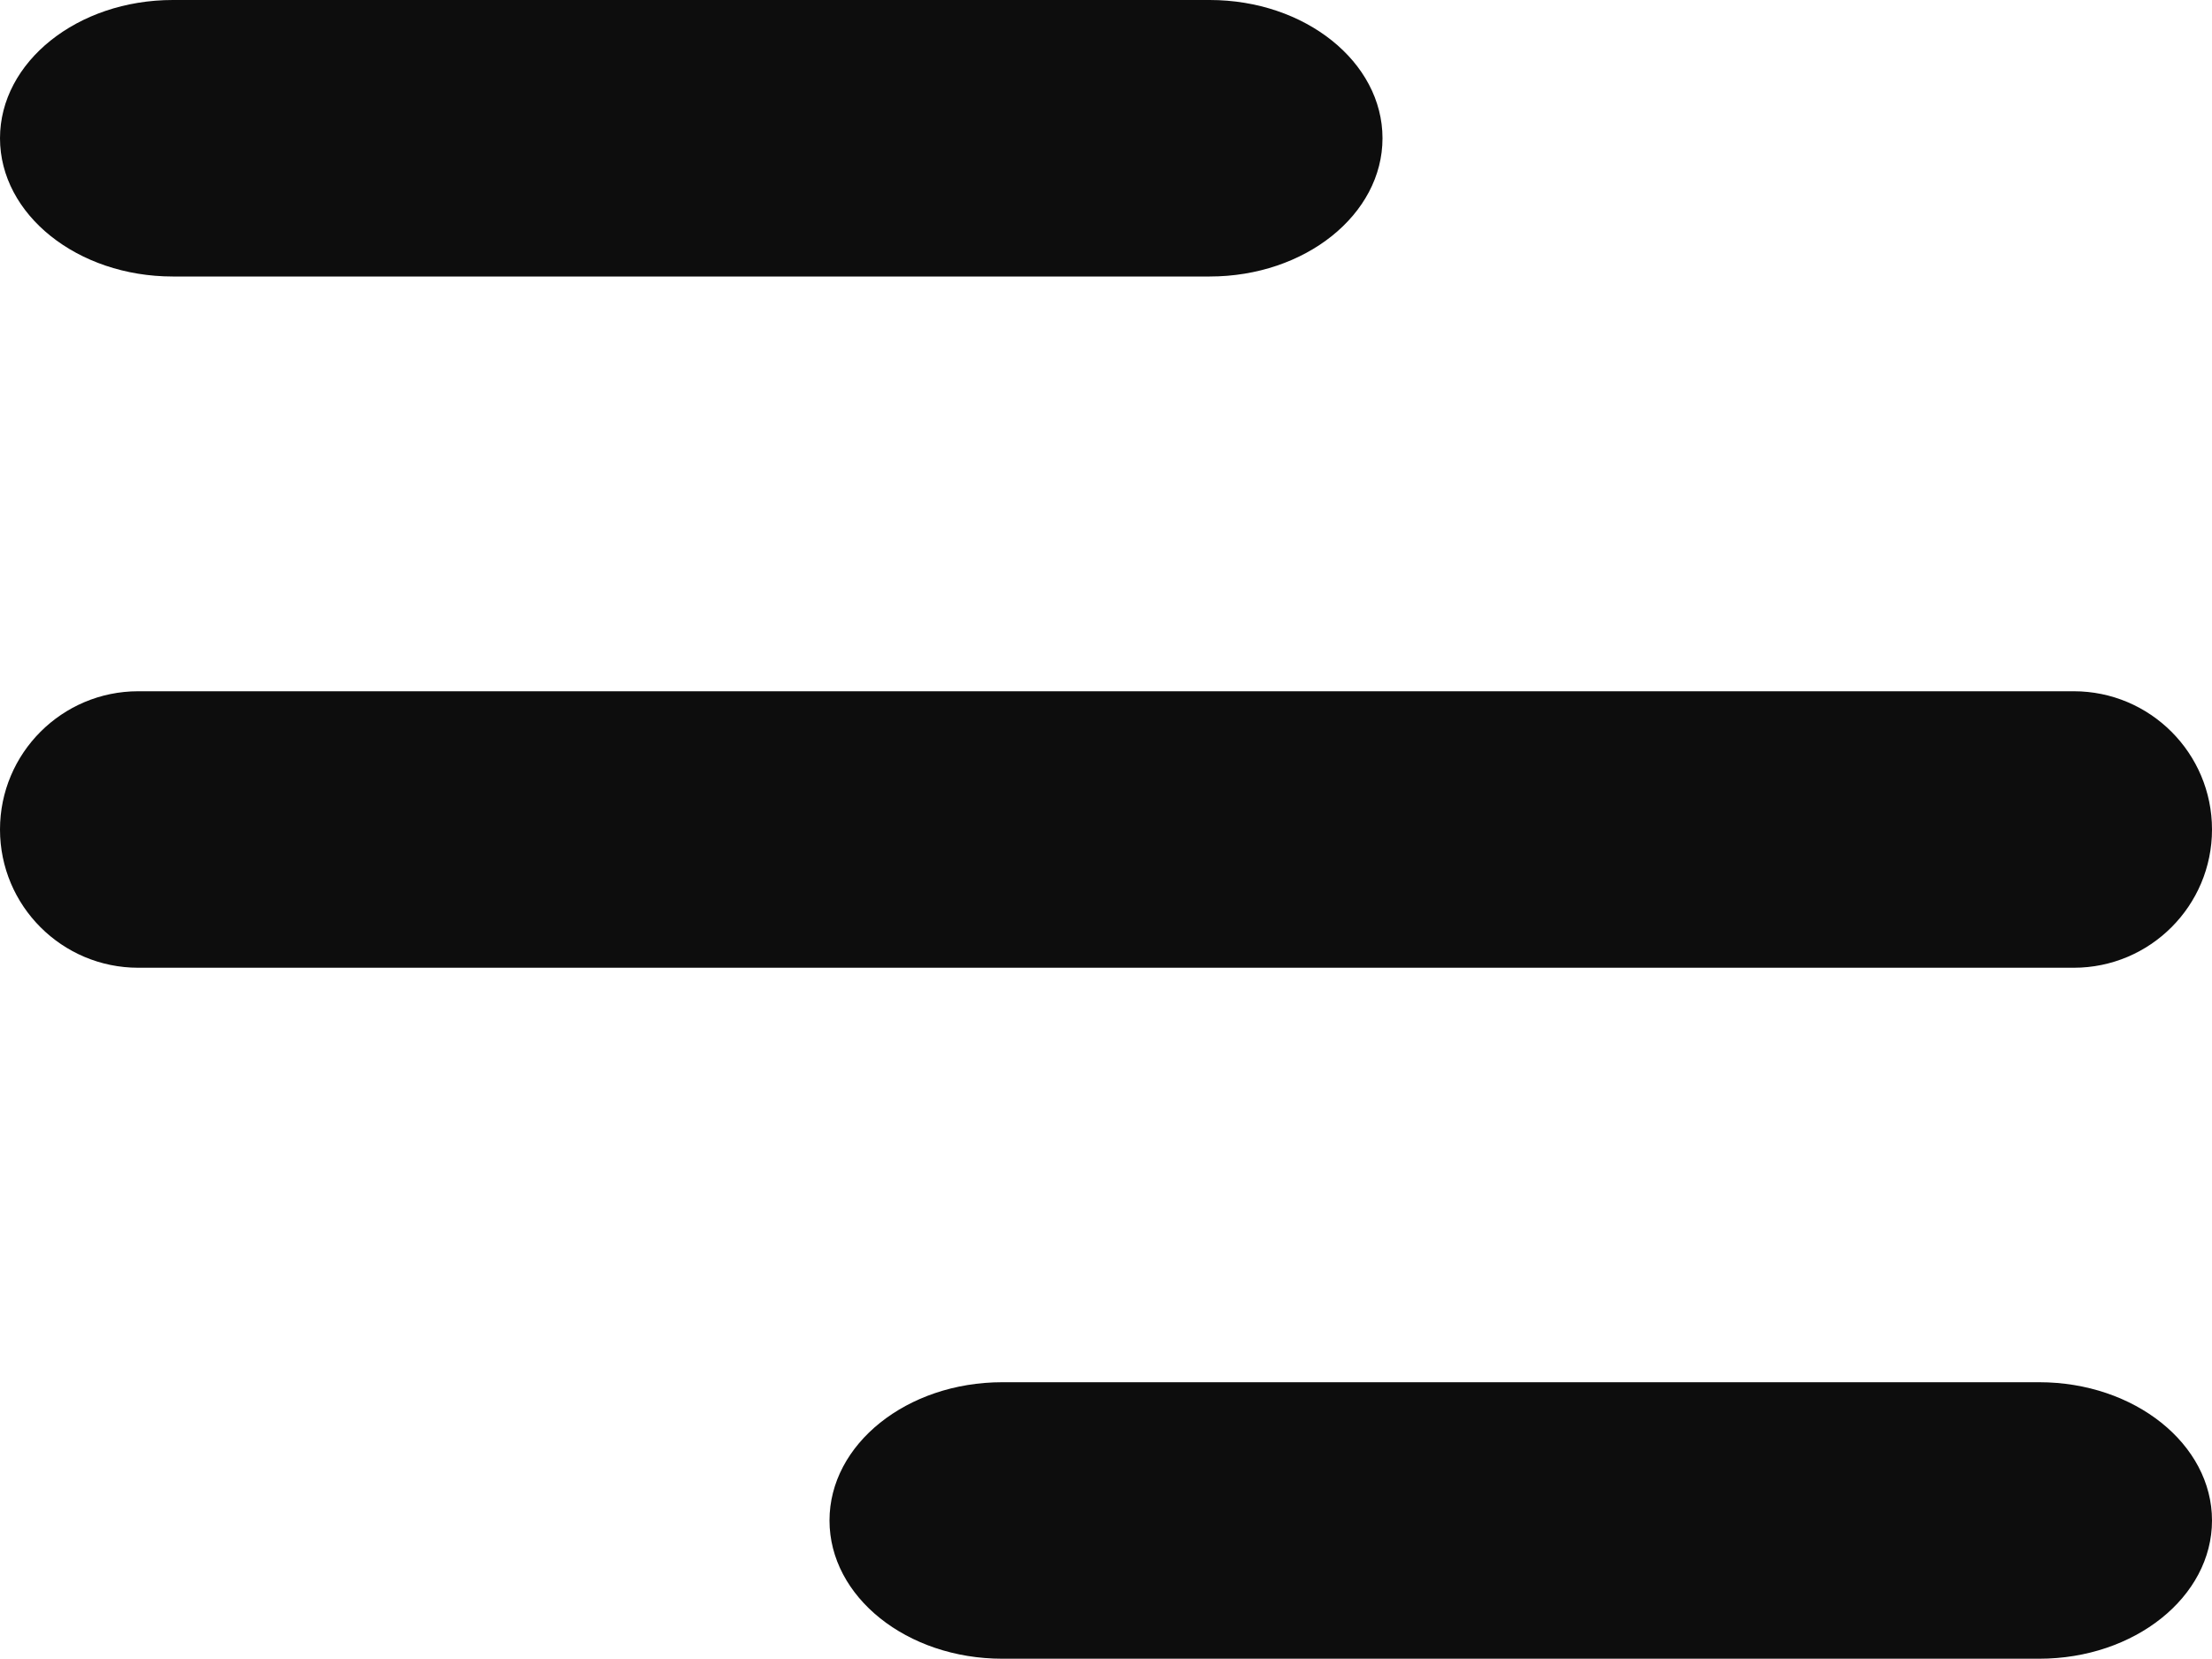
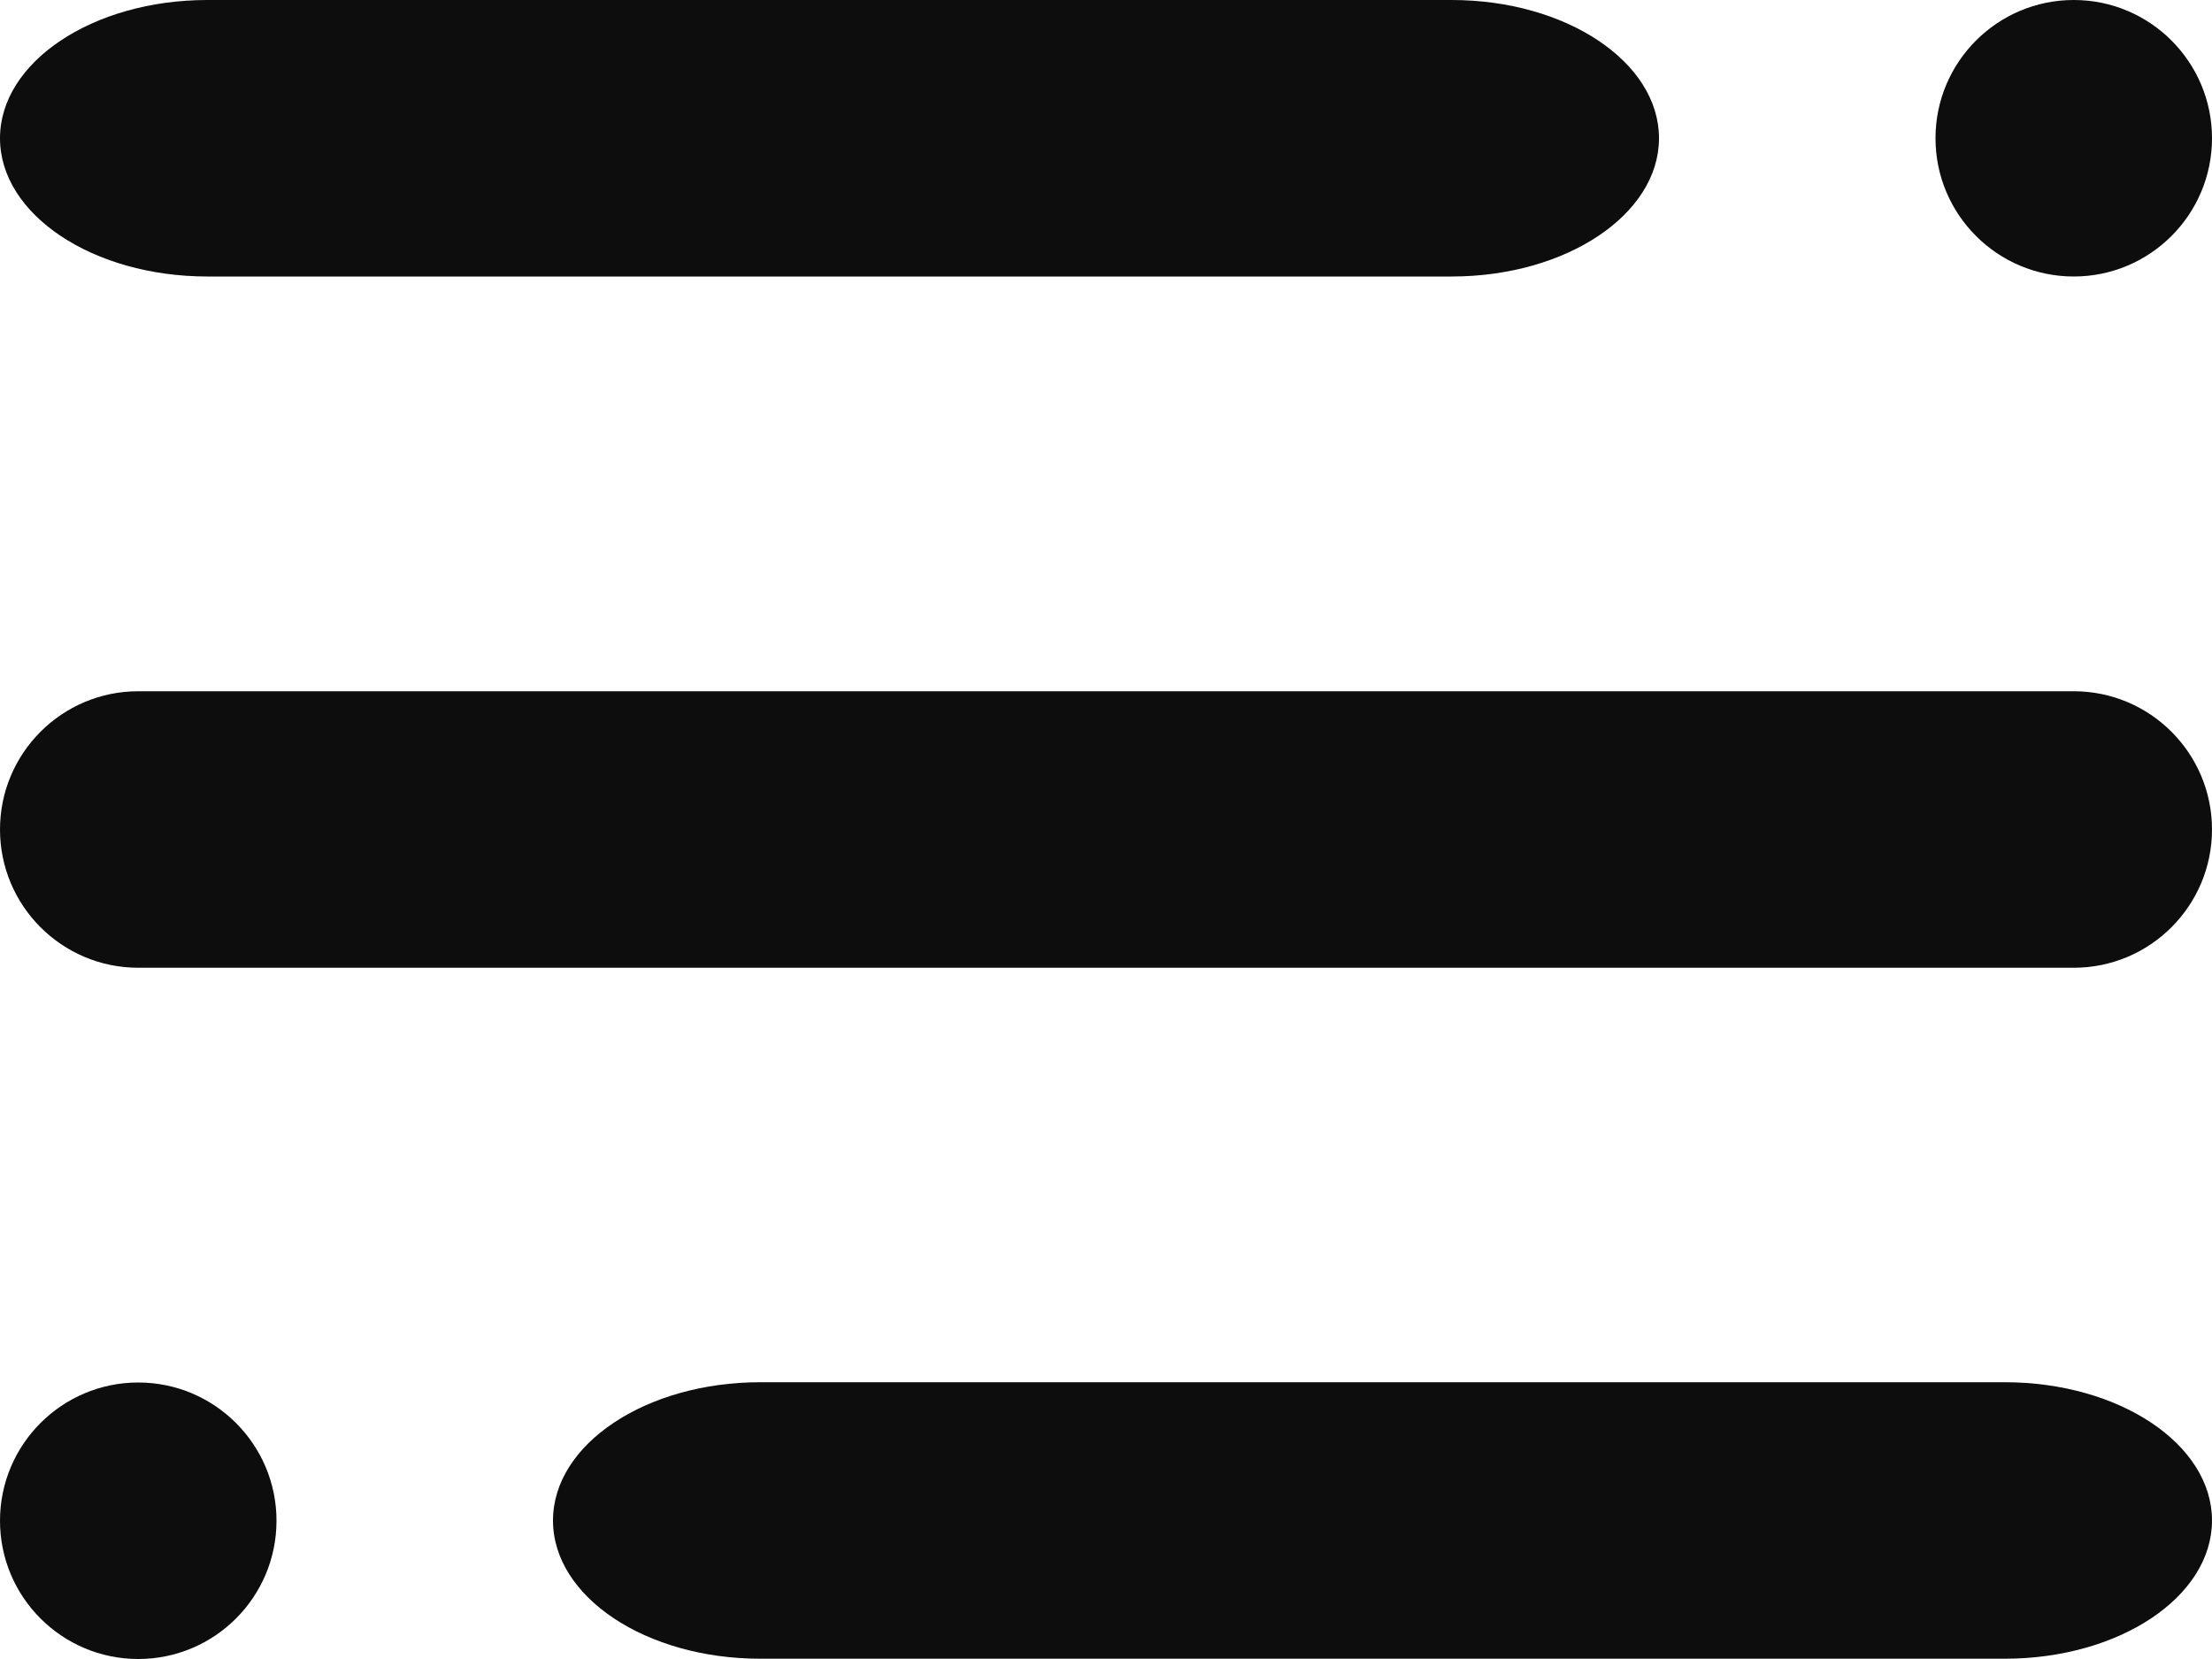
<svg xmlns="http://www.w3.org/2000/svg" height="100%" stroke-miterlimit="10" style="fill-rule:nonzero;clip-rule:evenodd;stroke-linecap:round;stroke-linejoin:round;" version="1.1" viewBox="0 0 16 12" width="100%" xml:space="preserve">
  <defs />
-   <g id="Untitled">
-     <path d="M1.25 0L8.75 0C9.44 0 10 0.448 10 1L10 1C10 1.552 9.44 2 8.75 2L1.25 2C0.56 2 0 1.552 0 1L0 1C0 0.448 0.56 0 1.25 0Z" fill="#0d0d0d" fill-rule="nonzero" opacity="1" stroke="none" />
+   <clipPath id="ArtboardFrame">
+     <rect height="12" width="16" x="0" y="0" />
+   </clipPath>
+   <g clip-path="url(#ArtboardFrame)" id="Untitled">
+     <path d="M1.5 0L10.5 0C11.328 0 12 0.448 12 1L12 1C12 1.552 11.328 2 10.5 2L1.5 2C0.672 2 0 1.552 0 1L0 1C0 0.448 0.672 0 1.5 0Z" fill="#0d0d0d" fill-rule="nonzero" opacity="1" stroke="none" />
    <path d="M1 5L15 5C15.552 5 16 5.448 16 6L16 6C16 6.552 15.552 7 15 7L1 7C0.448 7 0 6.552 0 6L0 6C0 5.448 0.448 5 1 5Z" fill="#0d0d0d" fill-rule="nonzero" opacity="1" stroke="none" />
-     <path d="M7.25 9.998L14.75 9.998C15.44 9.998 16 10.446 16 10.998L16 10.998C16 11.551 15.44 11.998 14.75 11.998L7.25 11.998C6.56 11.998 6 11.551 6 10.998L6 10.998C6 10.446 6.56 9.998 7.25 9.998Z" fill="#0d0d0d" fill-rule="nonzero" opacity="1" stroke="none" />
+     <path d="M5.5 9.998L14.5 9.998C15.329 9.998 16 10.446 16 10.998L16 10.998C16 11.551 15.329 11.998 14.5 11.998L5.5 11.998C4.672 11.998 4 11.551 4 10.998L4 10.998C4 10.446 4.672 9.998 5.5 9.998Z" fill="#0d0d0d" fill-rule="nonzero" opacity="1" stroke="none" />
+     <path d="M14 1C14 0.448 14.448 0 15 0C15.552 0 16 0.448 16 1C16 1.552 15.552 2 15 2C14.448 2 14 1.552 14 1Z" fill="#0d0d0d" fill-rule="nonzero" opacity="1" stroke="none" />
+     <path d="M-2.22045e-16 11C-2.22045e-16 10.448 0.448 10 1 10C1.552 10 2 10.448 2 11C2 11.552 1.552 12 1 12C0.448 12-2.22045e-16 11.552-2.22045e-16 11Z" fill="#0d0d0d" fill-rule="nonzero" opacity="1" stroke="none" />
  </g>
-   <g id="Layer-1" />
</svg>
